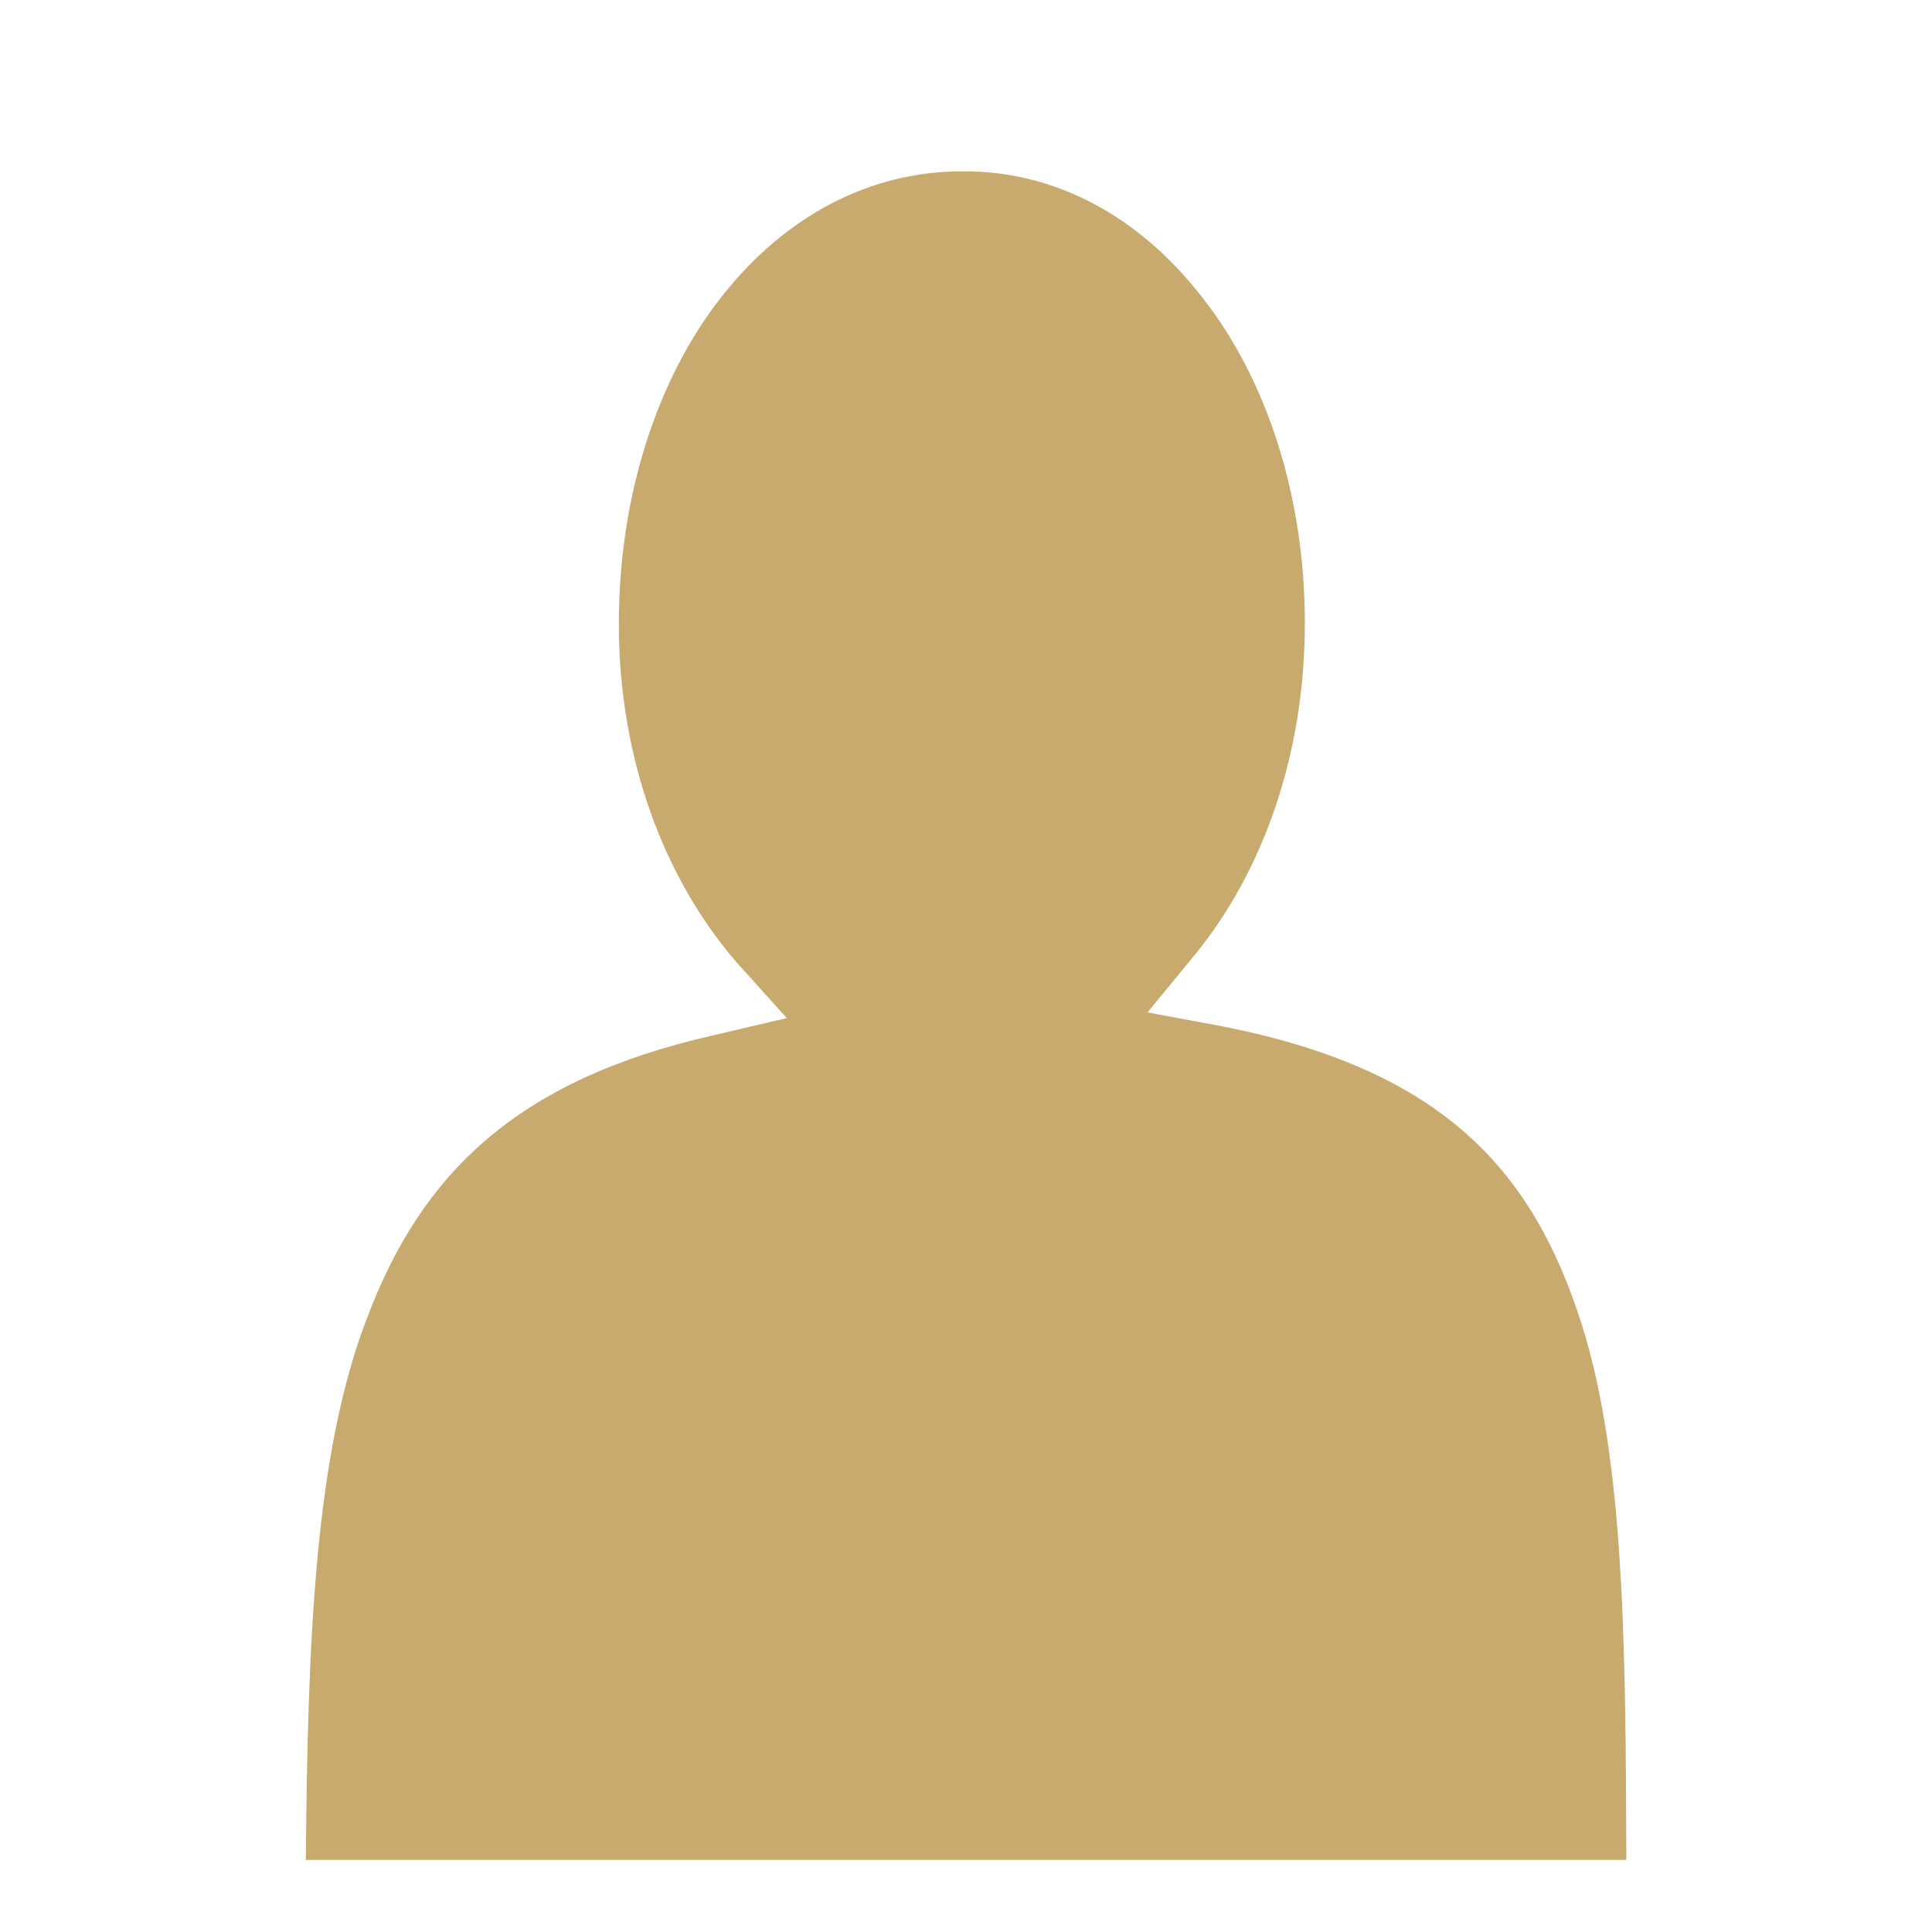
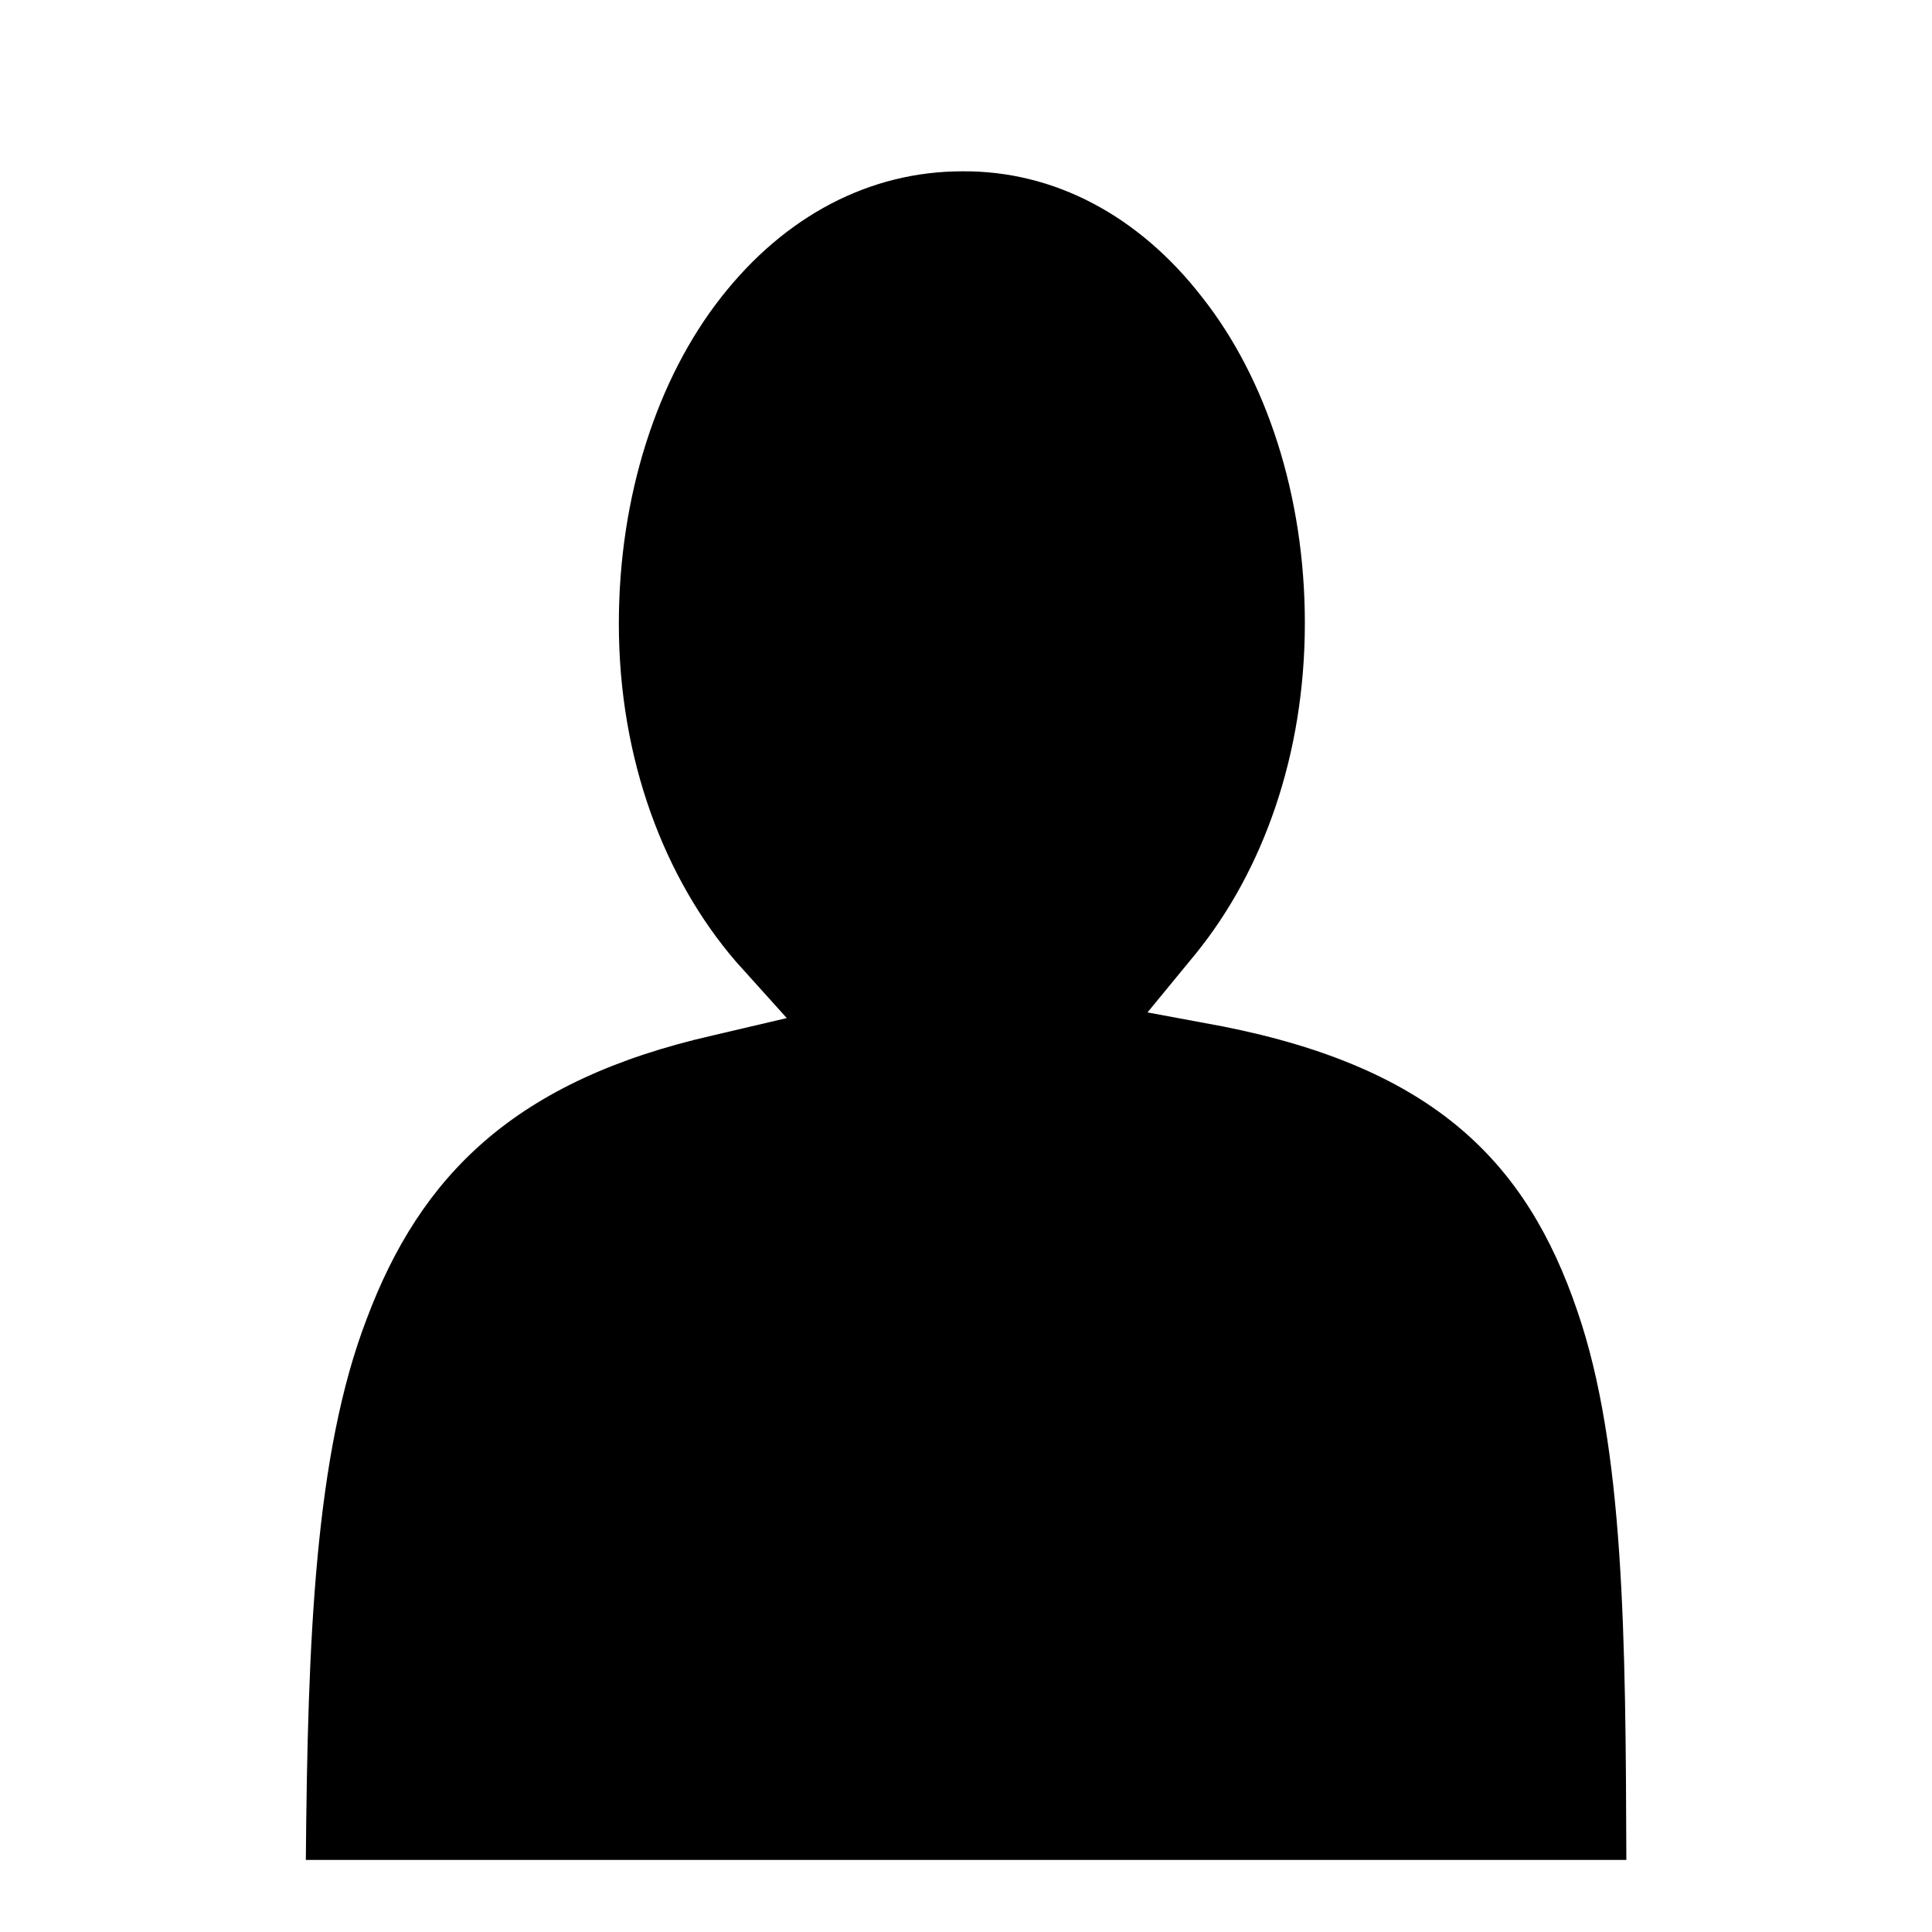
<svg xmlns="http://www.w3.org/2000/svg" style="height: inherit; width: inherit;" viewBox="0 0 512 512">
  <g class="" style="" transform="translate(0,0)">
-     <path d="M255 45.4c-24.5 0-47 11.8-63.9 33.4-16.9 21.5-27.1 52.6-27.1 86.5 0 36 12.1 67.5 31 89.5l13.5 15-19.6 4.6c-52.3 11.9-77.4 36.9-91.75 75.2-13.7 35.7-15.6 84.8-16.1 143.3H431c-.2-58.7-.5-109.3-13-145.5-13.4-39.4-37.9-64.3-94-75.4l-19.9-3.7 12.9-15.7c17.7-21.9 28.8-52.6 28.8-87.5 0-33.9-10.3-64.9-27.2-86.3-16.8-21.7-39.3-33.6-63.6-33.4z" fill="#c8aa6e" fill-opacity="1" />
+     <path d="M255 45.4c-24.5 0-47 11.8-63.9 33.4-16.9 21.5-27.1 52.6-27.1 86.5 0 36 12.1 67.5 31 89.5l13.5 15-19.6 4.6c-52.3 11.9-77.4 36.9-91.75 75.2-13.7 35.7-15.6 84.8-16.1 143.3H431c-.2-58.7-.5-109.3-13-145.5-13.4-39.4-37.9-64.3-94-75.4l-19.9-3.7 12.9-15.7c17.7-21.9 28.8-52.6 28.8-87.5 0-33.9-10.3-64.9-27.2-86.3-16.8-21.7-39.3-33.6-63.6-33.4z" fill="currentColor" fill-opacity="1" />
  </g>
</svg>
